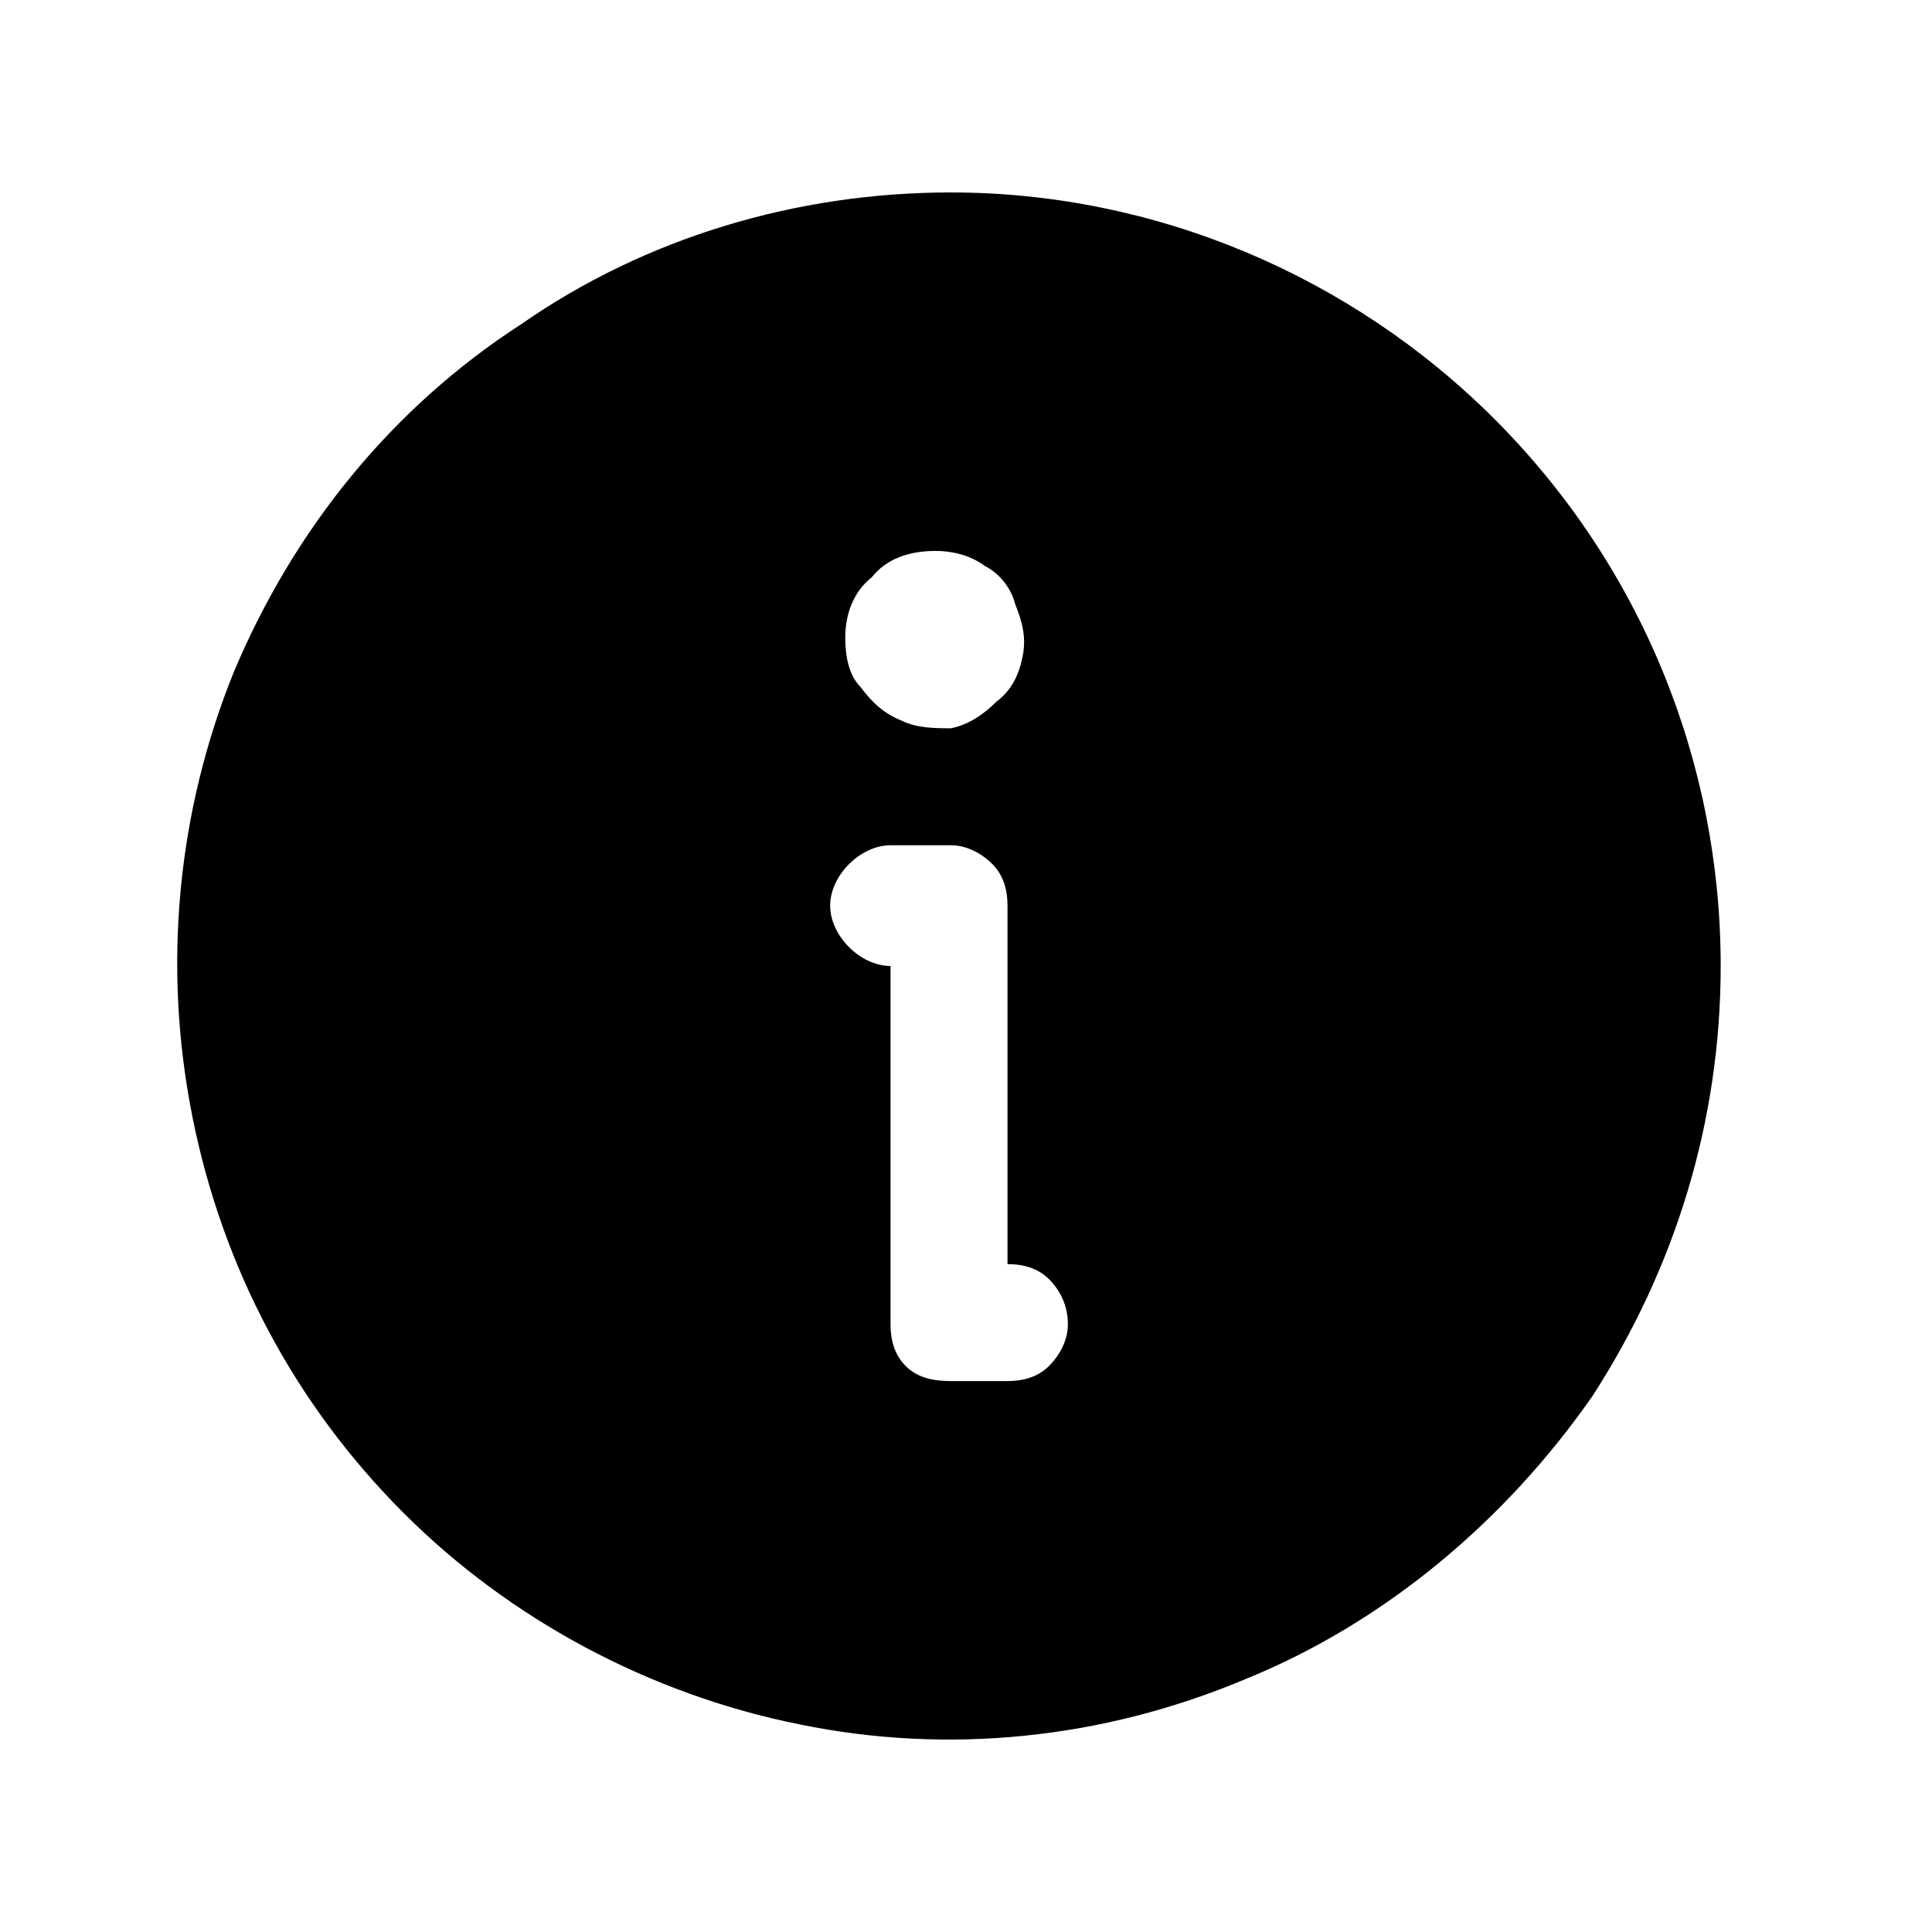
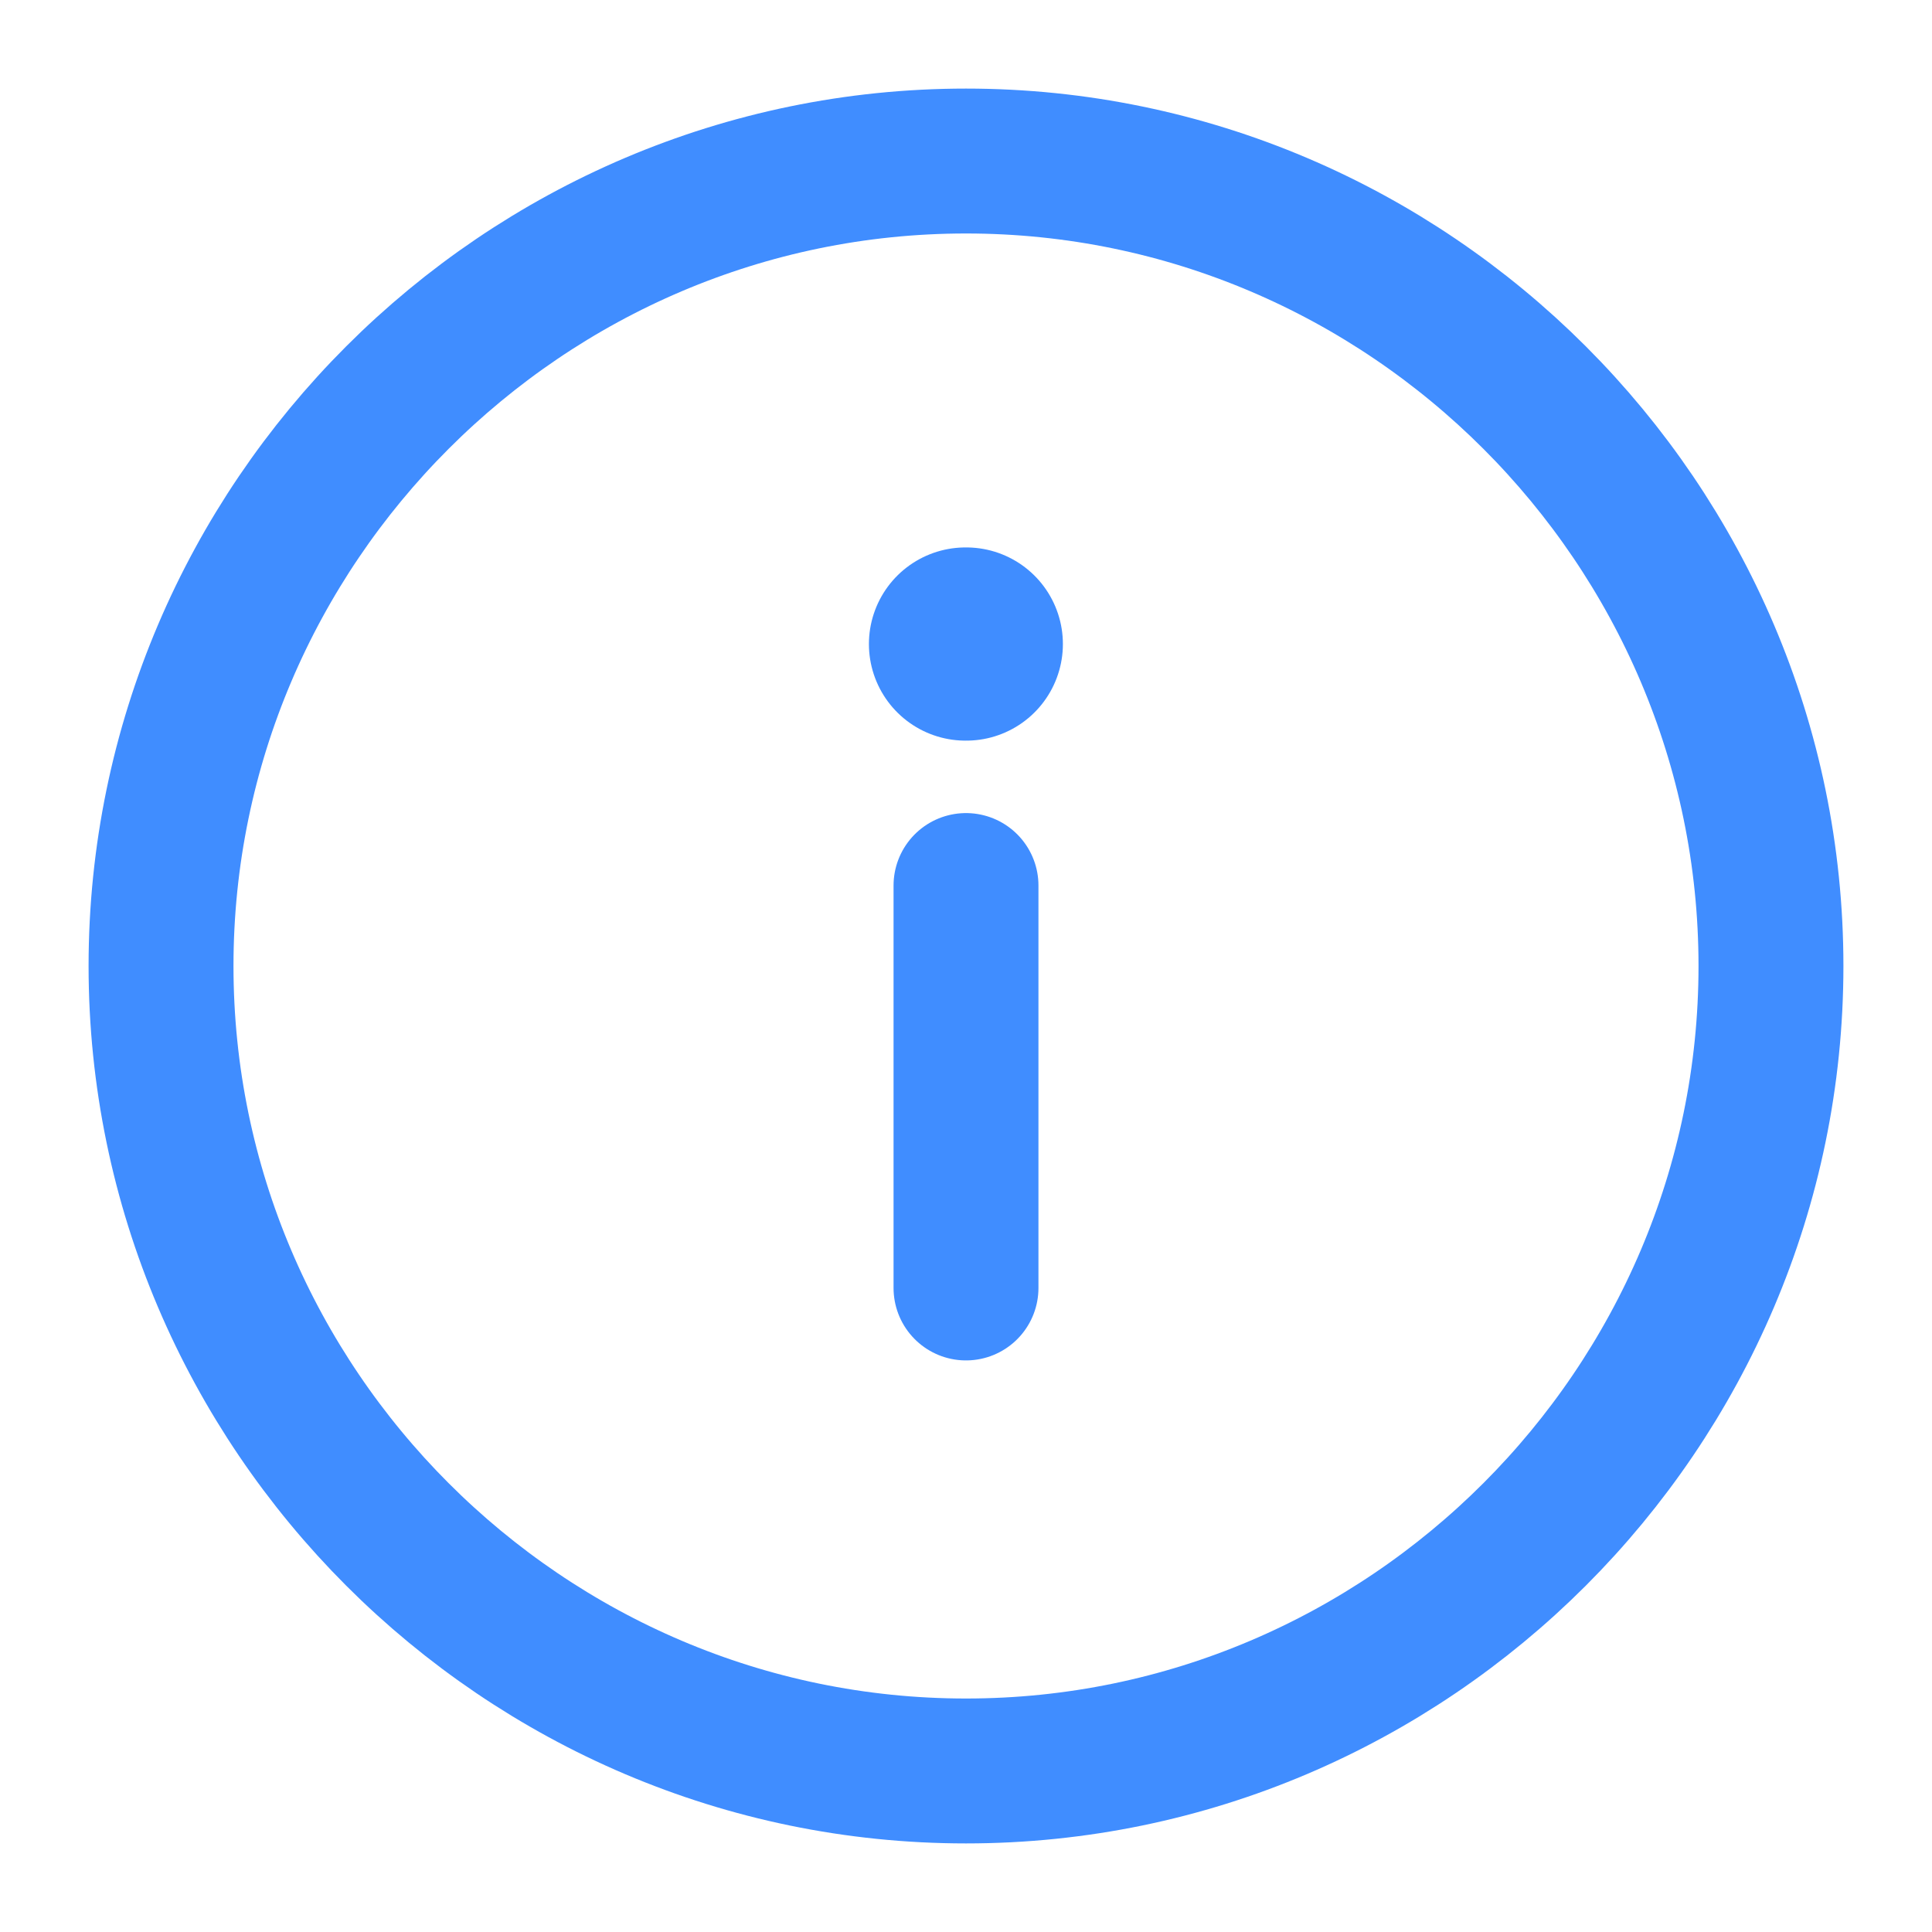
- <svg xmlns="http://www.w3.org/2000/svg" viewBox="0 0 512 512">
-   <path d="m252 51c-41 0-81 12-114 35-34 22-60 54-76 92-15 37-19 78-11 118 8 40 27 76 56 105 28 28 65 48 105 56 39 8 80 4 118-12 37-15 69-42 92-75 22-34 34-73 34-114 0-54-21-106-60-145-38-38-90-60-144-60z m-4 95c4 0 9 1 13 4 4 2 7 6 8 10 2 5 3 9 2 14-1 5-3 9-7 12-3 3-7 6-12 7-4 0-9 0-13-2-5-2-8-5-11-9-3-3-4-8-4-13 0-6 2-12 7-16 4-5 10-7 17-7z m19 220l-15 0c-5 0-9-1-12-4-3-3-4-7-4-11l0-95c-4 0-8-2-11-5-3-3-5-7-5-11 0-4 2-8 5-11 3-3 7-5 11-5l16 0c4 0 8 2 11 5 3 3 4 7 4 11l0 95c4 0 8 1 11 4 3 3 5 7 5 12 0 4-2 8-5 11-3 3-7 4-11 4z" />
+ <svg xmlns="http://www.w3.org/2000/svg" width="20" height="20" viewBox="0 0 20 20" fill="none">
+   <path d="M10 1.667C14.583 1.667 18.333 5.417 18.333 10C18.333 14.583 14.583 18.333 10 18.333C5.417 18.333 1.667 14.583 1.667 10C1.667 5.417 5.417 1.667 10 1.667Z" stroke="#408DFF" stroke-width="1.5" stroke-linecap="round" stroke-linejoin="round" />
+   <path d="M10 13.333V9.167" stroke="#408DFF" stroke-width="1.5" stroke-linecap="round" stroke-linejoin="round" />
+   <path d="M9.995 6.667H10.003" stroke="#408DFF" stroke-width="2" stroke-linecap="round" stroke-linejoin="round" />
</svg>
